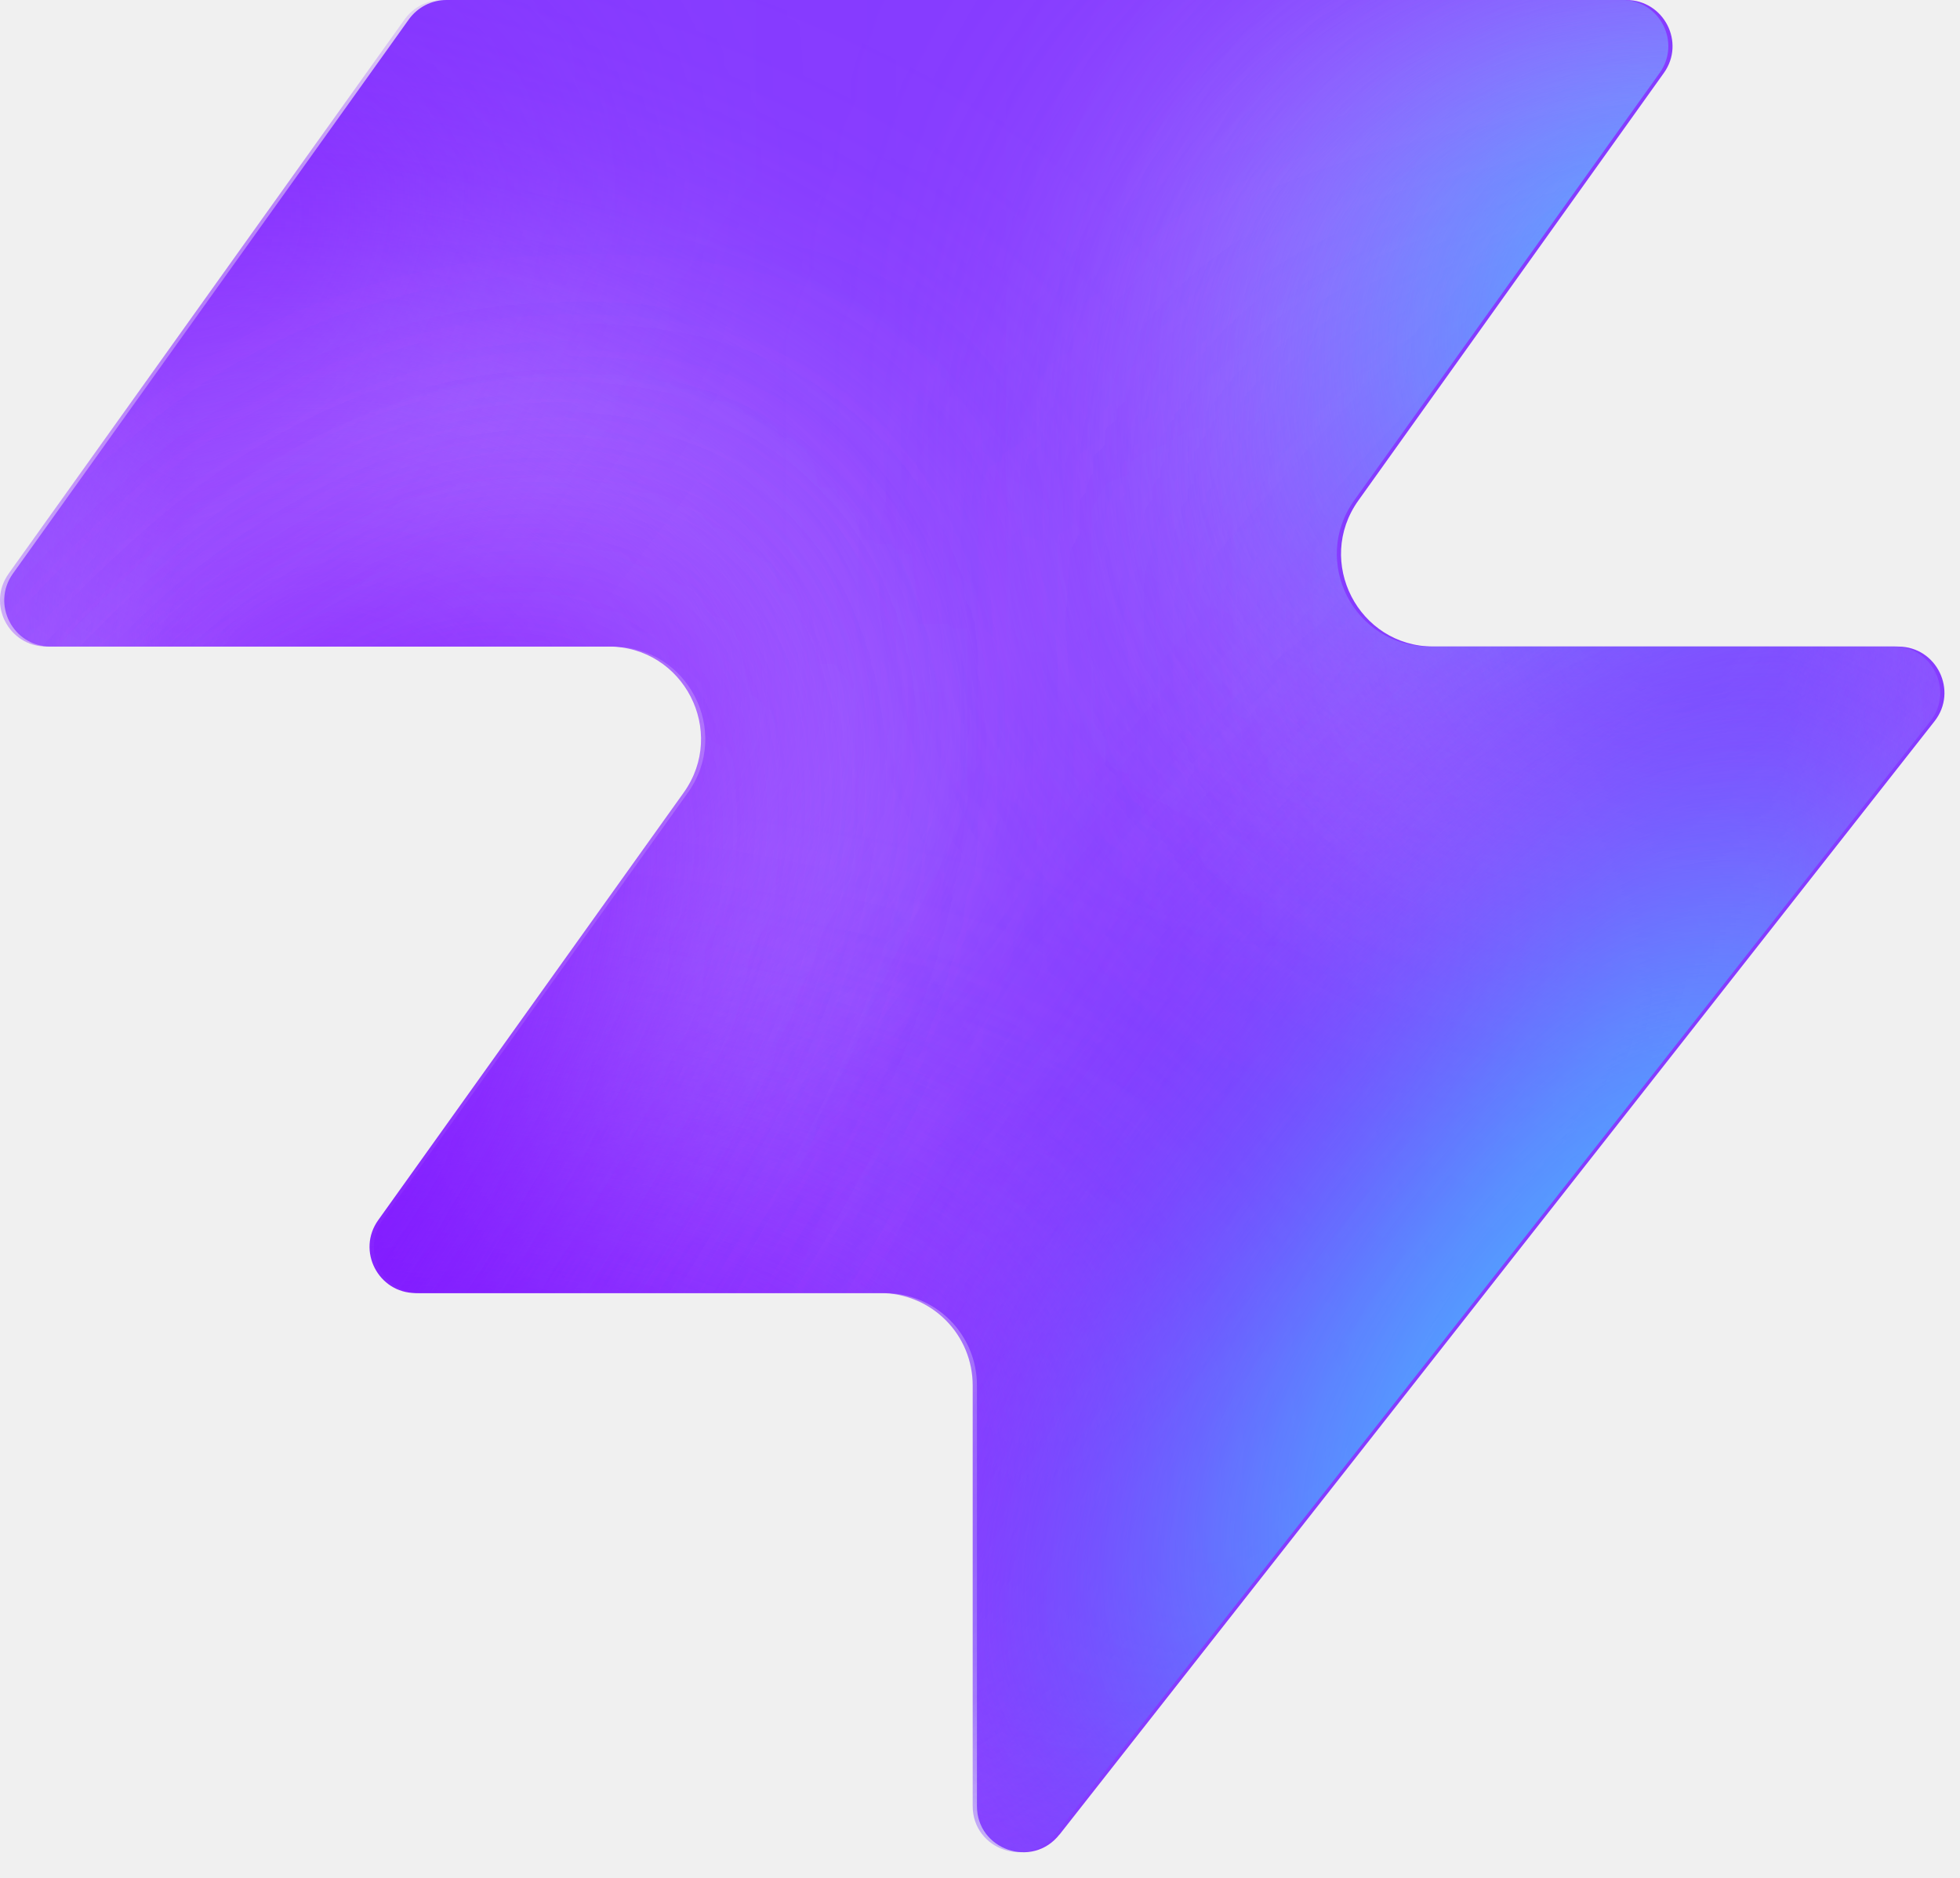
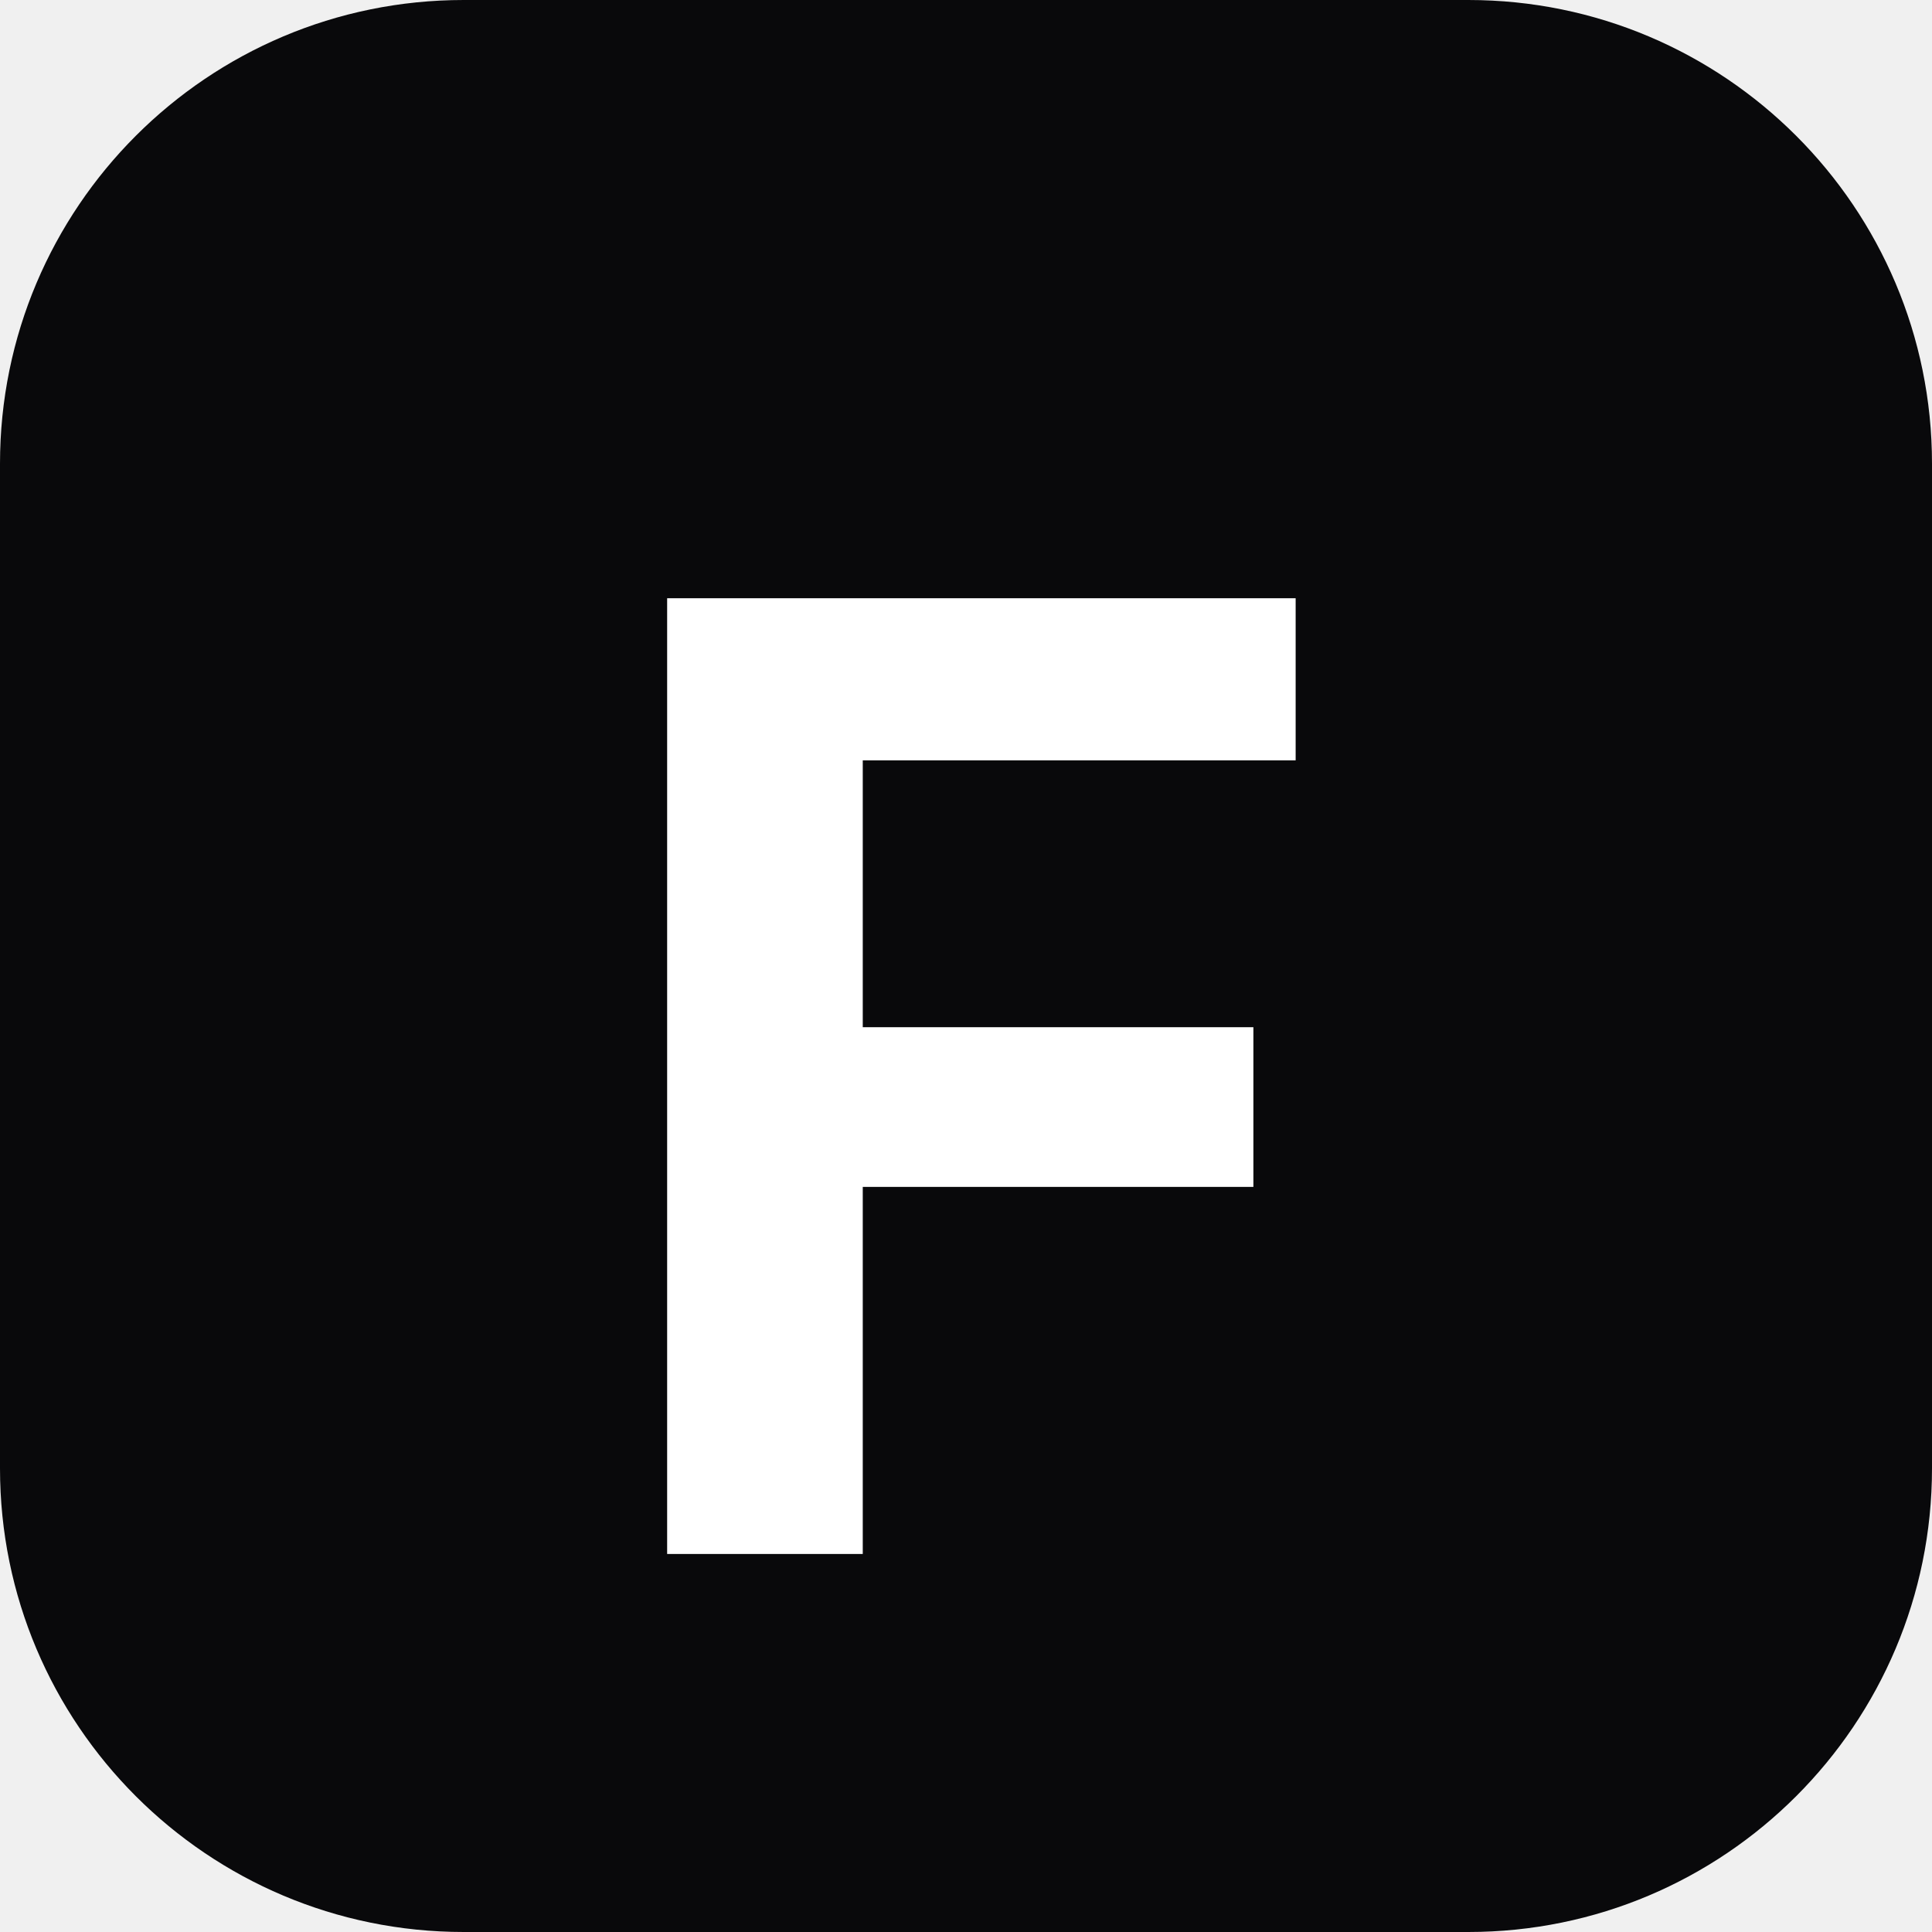
- <svg xmlns="http://www.w3.org/2000/svg" width="48" height="46" fill="none" viewBox="0 0 48 46">
-   <path fill="#863bff" d="M25.946 44.938c-.664.845-2.021.375-2.021-.698V33.937a2.26 2.26 0 0 0-2.262-2.262H10.287c-.92 0-1.456-1.04-.92-1.788l7.48-10.471c1.07-1.497 0-3.578-1.842-3.578H1.237c-.92 0-1.456-1.04-.92-1.788L10.013.474c.214-.297.556-.474.92-.474h28.894c.92 0 1.456 1.04.92 1.788l-7.48 10.471c-1.07 1.498 0 3.579 1.842 3.579h11.377c.943 0 1.473 1.088.89 1.83L25.947 44.94z" style="fill:#863bff;fill:color(display-p3 .525 .23 1);fill-opacity:1" />
-   <mask id="a" width="48" height="46" x="0" y="0" maskUnits="userSpaceOnUse" style="mask-type:alpha">
-     <path fill="#000" d="M25.842 44.938c-.664.844-2.021.375-2.021-.698V33.937a2.26 2.26 0 0 0-2.262-2.262H10.183c-.92 0-1.456-1.04-.92-1.788l7.48-10.471c1.07-1.498 0-3.579-1.842-3.579H1.133c-.92 0-1.456-1.04-.92-1.787L9.91.473c.214-.297.556-.474.92-.474h28.894c.92 0 1.456 1.04.92 1.788l-7.48 10.471c-1.07 1.498 0 3.578 1.842 3.578h11.377c.943 0 1.473 1.088.89 1.832L25.843 44.94z" style="fill:#000;fill-opacity:1" />
-   </mask>
-   <g mask="url(#a)">
-     <g filter="url(#b)">
-       <ellipse cx="5.508" cy="14.704" fill="#ede6ff" rx="5.508" ry="14.704" style="fill:#ede6ff;fill:color(display-p3 .927 .903 1);fill-opacity:1" transform="matrix(.00324 1 1 -.00324 -4.47 31.516)" />
-     </g>
-     <g filter="url(#c)">
-       <ellipse cx="10.399" cy="29.851" fill="#ede6ff" rx="10.399" ry="29.851" style="fill:#ede6ff;fill:color(display-p3 .927 .903 1);fill-opacity:1" transform="matrix(.00324 1 1 -.00324 -39.328 7.883)" />
-     </g>
-     <g filter="url(#d)">
-       <ellipse cx="5.508" cy="30.487" fill="#7e14ff" rx="5.508" ry="30.487" style="fill:#7e14ff;fill:color(display-p3 .492 .077 1);fill-opacity:1" transform="rotate(89.814 -25.913 -14.639)scale(1 -1)" />
-     </g>
-     <g filter="url(#e)">
-       <ellipse cx="5.508" cy="30.599" fill="#7e14ff" rx="5.508" ry="30.599" style="fill:#7e14ff;fill:color(display-p3 .492 .077 1);fill-opacity:1" transform="rotate(89.814 -32.644 -3.334)scale(1 -1)" />
-     </g>
-     <g filter="url(#f)">
-       <ellipse cx="5.508" cy="30.599" fill="#7e14ff" rx="5.508" ry="30.599" style="fill:#7e14ff;fill:color(display-p3 .492 .077 1);fill-opacity:1" transform="matrix(.00324 1 1 -.00324 -34.34 30.47)" />
-     </g>
-     <g filter="url(#g)">
-       <ellipse cx="14.072" cy="22.078" fill="#ede6ff" rx="14.072" ry="22.078" style="fill:#ede6ff;fill:color(display-p3 .927 .903 1);fill-opacity:1" transform="rotate(93.35 24.506 48.493)scale(-1 1)" />
-     </g>
-     <g filter="url(#h)">
-       <ellipse cx="3.47" cy="21.501" fill="#7e14ff" rx="3.47" ry="21.501" style="fill:#7e14ff;fill:color(display-p3 .492 .077 1);fill-opacity:1" transform="rotate(89.009 28.708 47.59)scale(-1 1)" />
-     </g>
-     <g filter="url(#i)">
-       <ellipse cx="3.47" cy="21.501" fill="#7e14ff" rx="3.47" ry="21.501" style="fill:#7e14ff;fill:color(display-p3 .492 .077 1);fill-opacity:1" transform="rotate(89.009 28.708 47.59)scale(-1 1)" />
-     </g>
-     <g filter="url(#j)">
-       <ellipse cx=".387" cy="8.972" fill="#7e14ff" rx="4.407" ry="29.108" style="fill:#7e14ff;fill:color(display-p3 .492 .077 1);fill-opacity:1" transform="rotate(39.51 .387 8.972)" />
-     </g>
-     <g filter="url(#k)">
-       <ellipse cx="47.523" cy="-6.092" fill="#7e14ff" rx="4.407" ry="29.108" style="fill:#7e14ff;fill:color(display-p3 .492 .077 1);fill-opacity:1" transform="rotate(37.892 47.523 -6.092)" />
-     </g>
-     <g filter="url(#l)">
-       <ellipse cx="41.412" cy="6.333" fill="#47bfff" rx="5.971" ry="9.665" style="fill:#47bfff;fill:color(display-p3 .28 .748 1);fill-opacity:1" transform="rotate(37.892 41.412 6.333)" />
-     </g>
-     <g filter="url(#m)">
-       <ellipse cx="-1.879" cy="38.332" fill="#7e14ff" rx="4.407" ry="29.108" style="fill:#7e14ff;fill:color(display-p3 .492 .077 1);fill-opacity:1" transform="rotate(37.892 -1.88 38.332)" />
-     </g>
-     <g filter="url(#n)">
-       <ellipse cx="-1.879" cy="38.332" fill="#7e14ff" rx="4.407" ry="29.108" style="fill:#7e14ff;fill:color(display-p3 .492 .077 1);fill-opacity:1" transform="rotate(37.892 -1.88 38.332)" />
-     </g>
-     <g filter="url(#o)">
-       <ellipse cx="35.651" cy="29.907" fill="#7e14ff" rx="4.407" ry="29.108" style="fill:#7e14ff;fill:color(display-p3 .492 .077 1);fill-opacity:1" transform="rotate(37.892 35.651 29.907)" />
-     </g>
-     <g filter="url(#p)">
-       <ellipse cx="38.418" cy="32.4" fill="#47bfff" rx="5.971" ry="15.297" style="fill:#47bfff;fill:color(display-p3 .28 .748 1);fill-opacity:1" transform="rotate(37.892 38.418 32.4)" />
-     </g>
-   </g>
-   <defs>
-     <filter id="b" width="60.045" height="41.654" x="-19.77" y="16.149" color-interpolation-filters="sRGB" filterUnits="userSpaceOnUse">
-       <feFlood flood-opacity="0" result="BackgroundImageFix" />
-       <feBlend in="SourceGraphic" in2="BackgroundImageFix" result="shape" />
-       <feGaussianBlur result="effect1_foregroundBlur_2002_17158" stdDeviation="7.659" />
-     </filter>
-     <filter id="c" width="90.34" height="51.437" x="-54.613" y="-7.533" color-interpolation-filters="sRGB" filterUnits="userSpaceOnUse">
-       <feFlood flood-opacity="0" result="BackgroundImageFix" />
-       <feBlend in="SourceGraphic" in2="BackgroundImageFix" result="shape" />
-       <feGaussianBlur result="effect1_foregroundBlur_2002_17158" stdDeviation="7.659" />
-     </filter>
-     <filter id="d" width="79.355" height="29.4" x="-49.64" y="2.03" color-interpolation-filters="sRGB" filterUnits="userSpaceOnUse">
-       <feFlood flood-opacity="0" result="BackgroundImageFix" />
-       <feBlend in="SourceGraphic" in2="BackgroundImageFix" result="shape" />
-       <feGaussianBlur result="effect1_foregroundBlur_2002_17158" stdDeviation="4.596" />
-     </filter>
-     <filter id="e" width="79.579" height="29.4" x="-45.045" y="20.029" color-interpolation-filters="sRGB" filterUnits="userSpaceOnUse">
-       <feFlood flood-opacity="0" result="BackgroundImageFix" />
-       <feBlend in="SourceGraphic" in2="BackgroundImageFix" result="shape" />
-       <feGaussianBlur result="effect1_foregroundBlur_2002_17158" stdDeviation="4.596" />
-     </filter>
-     <filter id="f" width="79.579" height="29.4" x="-43.513" y="21.178" color-interpolation-filters="sRGB" filterUnits="userSpaceOnUse">
-       <feFlood flood-opacity="0" result="BackgroundImageFix" />
-       <feBlend in="SourceGraphic" in2="BackgroundImageFix" result="shape" />
-       <feGaussianBlur result="effect1_foregroundBlur_2002_17158" stdDeviation="4.596" />
-     </filter>
-     <filter id="g" width="74.749" height="58.852" x="15.756" y="-17.901" color-interpolation-filters="sRGB" filterUnits="userSpaceOnUse">
-       <feFlood flood-opacity="0" result="BackgroundImageFix" />
-       <feBlend in="SourceGraphic" in2="BackgroundImageFix" result="shape" />
-       <feGaussianBlur result="effect1_foregroundBlur_2002_17158" stdDeviation="7.659" />
-     </filter>
-     <filter id="h" width="61.377" height="25.362" x="23.548" y="2.284" color-interpolation-filters="sRGB" filterUnits="userSpaceOnUse">
-       <feFlood flood-opacity="0" result="BackgroundImageFix" />
-       <feBlend in="SourceGraphic" in2="BackgroundImageFix" result="shape" />
-       <feGaussianBlur result="effect1_foregroundBlur_2002_17158" stdDeviation="4.596" />
-     </filter>
-     <filter id="i" width="61.377" height="25.362" x="23.548" y="2.284" color-interpolation-filters="sRGB" filterUnits="userSpaceOnUse">
-       <feFlood flood-opacity="0" result="BackgroundImageFix" />
-       <feBlend in="SourceGraphic" in2="BackgroundImageFix" result="shape" />
-       <feGaussianBlur result="effect1_foregroundBlur_2002_17158" stdDeviation="4.596" />
-     </filter>
-     <filter id="j" width="56.045" height="63.649" x="-27.636" y="-22.853" color-interpolation-filters="sRGB" filterUnits="userSpaceOnUse">
-       <feFlood flood-opacity="0" result="BackgroundImageFix" />
-       <feBlend in="SourceGraphic" in2="BackgroundImageFix" result="shape" />
-       <feGaussianBlur result="effect1_foregroundBlur_2002_17158" stdDeviation="4.596" />
-     </filter>
-     <filter id="k" width="54.814" height="64.646" x="20.116" y="-38.415" color-interpolation-filters="sRGB" filterUnits="userSpaceOnUse">
-       <feFlood flood-opacity="0" result="BackgroundImageFix" />
-       <feBlend in="SourceGraphic" in2="BackgroundImageFix" result="shape" />
-       <feGaussianBlur result="effect1_foregroundBlur_2002_17158" stdDeviation="4.596" />
-     </filter>
-     <filter id="l" width="33.541" height="35.313" x="24.641" y="-11.323" color-interpolation-filters="sRGB" filterUnits="userSpaceOnUse">
-       <feFlood flood-opacity="0" result="BackgroundImageFix" />
-       <feBlend in="SourceGraphic" in2="BackgroundImageFix" result="shape" />
-       <feGaussianBlur result="effect1_foregroundBlur_2002_17158" stdDeviation="4.596" />
-     </filter>
-     <filter id="m" width="54.814" height="64.646" x="-29.286" y="6.009" color-interpolation-filters="sRGB" filterUnits="userSpaceOnUse">
-       <feFlood flood-opacity="0" result="BackgroundImageFix" />
-       <feBlend in="SourceGraphic" in2="BackgroundImageFix" result="shape" />
-       <feGaussianBlur result="effect1_foregroundBlur_2002_17158" stdDeviation="4.596" />
-     </filter>
-     <filter id="n" width="54.814" height="64.646" x="-29.286" y="6.009" color-interpolation-filters="sRGB" filterUnits="userSpaceOnUse">
-       <feFlood flood-opacity="0" result="BackgroundImageFix" />
-       <feBlend in="SourceGraphic" in2="BackgroundImageFix" result="shape" />
-       <feGaussianBlur result="effect1_foregroundBlur_2002_17158" stdDeviation="4.596" />
-     </filter>
-     <filter id="o" width="54.814" height="64.646" x="8.244" y="-2.416" color-interpolation-filters="sRGB" filterUnits="userSpaceOnUse">
-       <feFlood flood-opacity="0" result="BackgroundImageFix" />
-       <feBlend in="SourceGraphic" in2="BackgroundImageFix" result="shape" />
-       <feGaussianBlur result="effect1_foregroundBlur_2002_17158" stdDeviation="4.596" />
-     </filter>
-     <filter id="p" width="39.409" height="43.623" x="18.713" y="10.588" color-interpolation-filters="sRGB" filterUnits="userSpaceOnUse">
-       <feFlood flood-opacity="0" result="BackgroundImageFix" />
-       <feBlend in="SourceGraphic" in2="BackgroundImageFix" result="shape" />
-       <feGaussianBlur result="effect1_foregroundBlur_2002_17158" stdDeviation="4.596" />
-     </filter>
-   </defs>
+ <svg xmlns="http://www.w3.org/2000/svg" viewBox="0 0 100 100">
+   <rect width="100" height="100" rx="24" fill="#09090b" />
+   <text x="50%" y="55%" font-family="system-ui, -apple-system, sans-serif" font-size="68" font-weight="bold" fill="#ffffff" text-anchor="middle" dominant-baseline="middle">F</text>
</svg>
